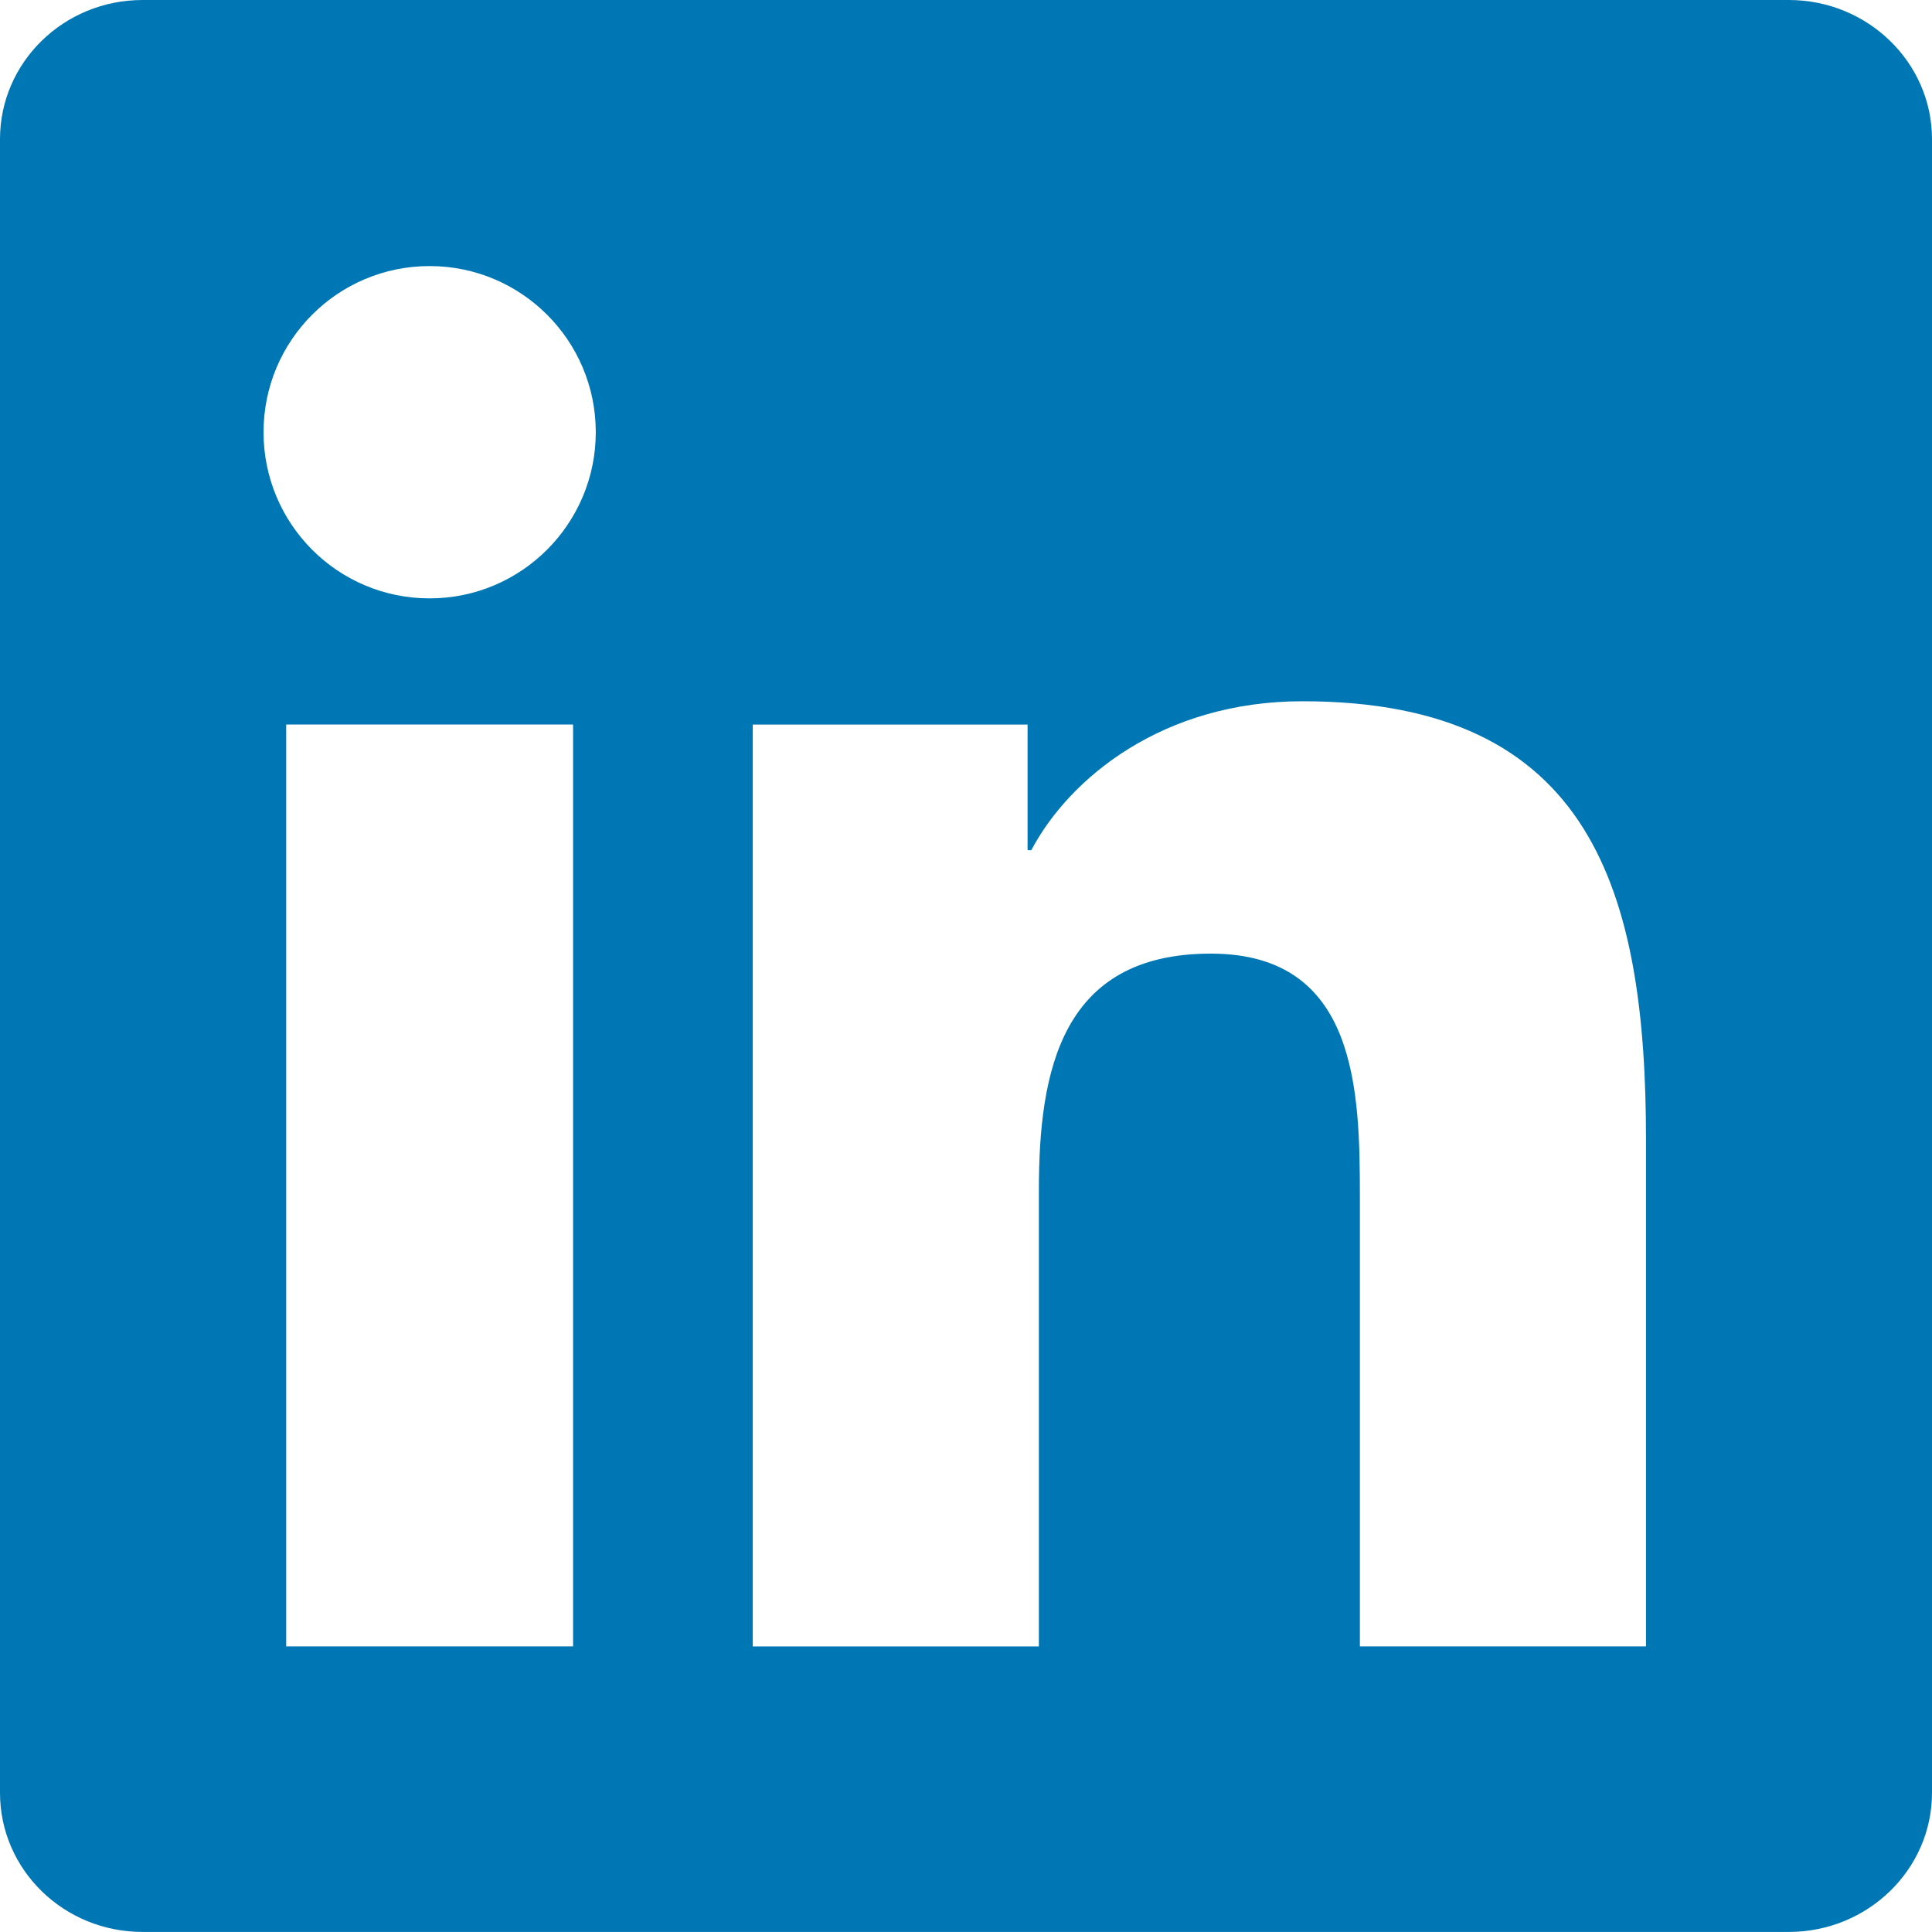
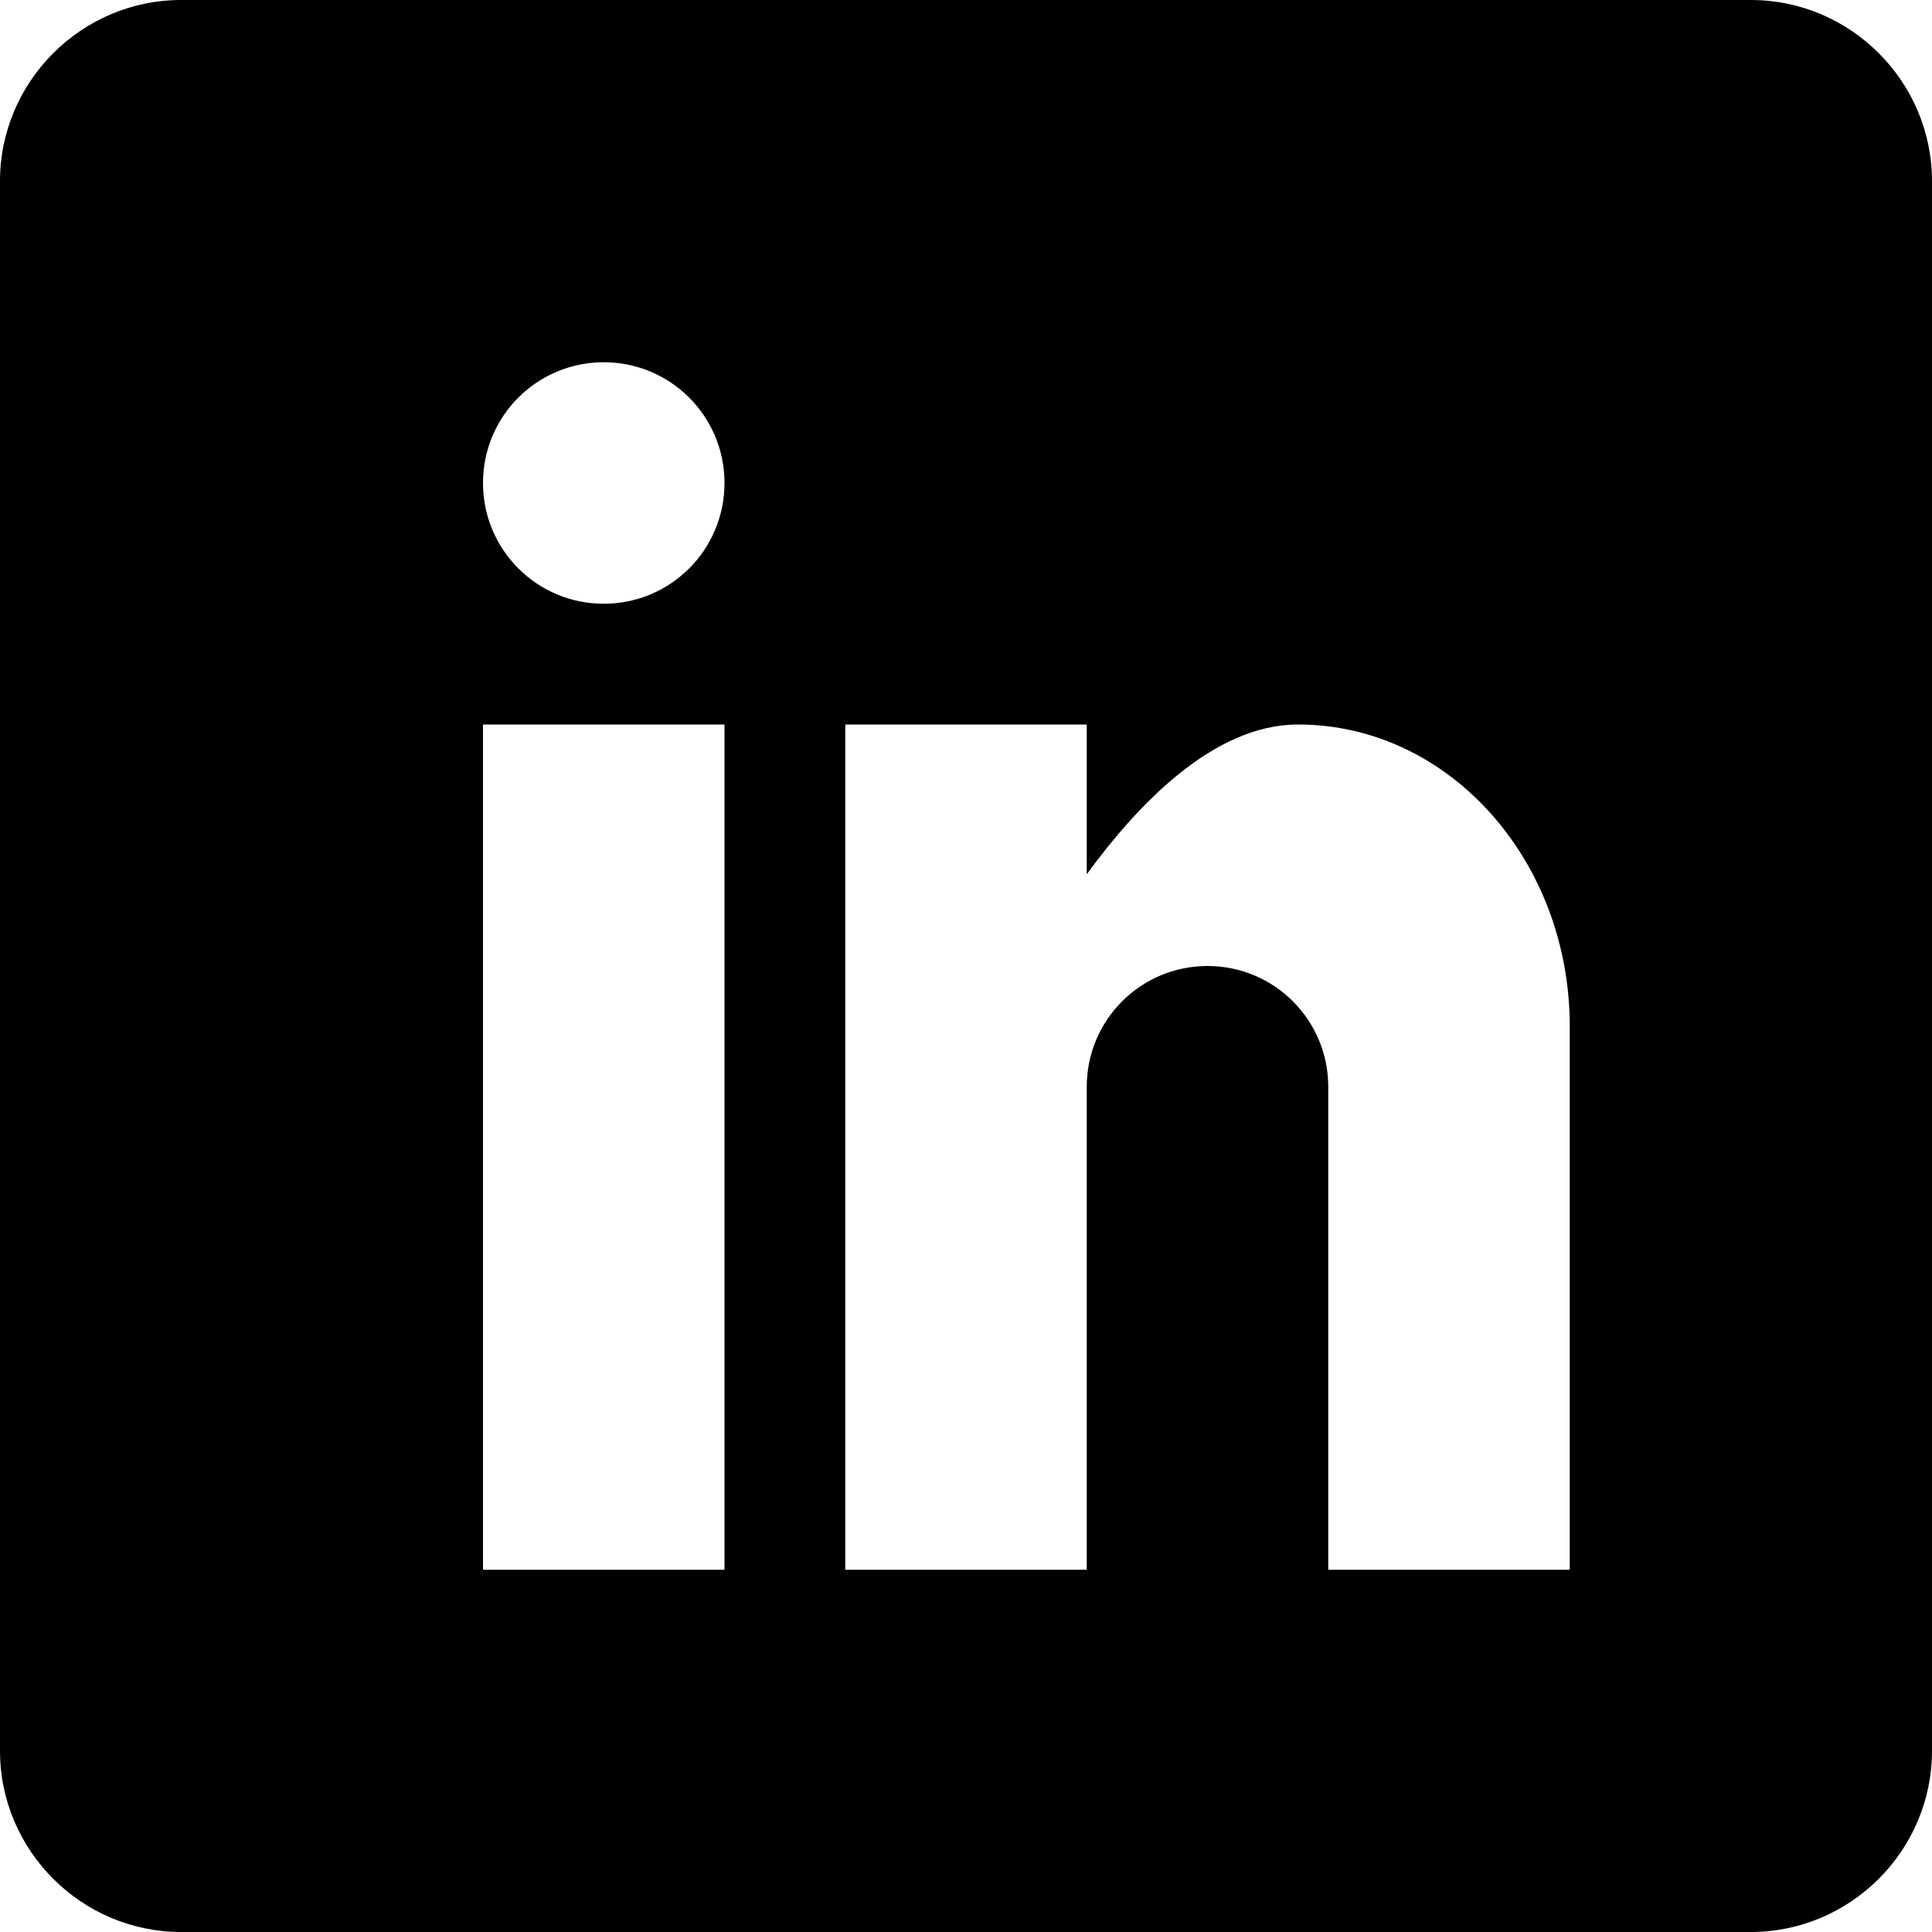
<svg xmlns="http://www.w3.org/2000/svg" version="1.1" width="32" height="32" viewBox="0 0 32 32">
-   <path fill="#0077b5" d="M27.263 27.269h-4.739v-7.425c0-1.771-0.036-4.049-2.469-4.049-2.471 0-2.848 1.927-2.848 3.919v7.556h-4.739v-15.269h4.552v2.081h0.061c0.636-1.2 2.183-2.467 4.493-2.467 4.801 0 5.689 3.16 5.689 7.273v8.381zM7.116 9.911c-1.525 0-2.751-1.235-2.751-2.753 0-1.517 1.227-2.751 2.751-2.751 1.52 0 2.752 1.233 2.752 2.751 0 1.519-1.233 2.753-2.752 2.753zM9.492 27.269h-4.752v-15.269h4.752v15.269zM29.633 0h-27.272c-1.305 0-2.361 1.032-2.361 2.305v27.389c0 1.275 1.056 2.305 2.361 2.305h27.268c1.304 0 2.371-1.031 2.371-2.305v-27.389c0-1.273-1.067-2.305-2.371-2.305h0.004z" />
+   <path d="M29 0h-26c-1.65 0-3 1.35-3 3v26c0 1.65 1.35 3 3 3h26c1.65 0 3-1.35 3-3v-26c0-1.65-1.35-3-3-3zM12 26h-4v-14h4v14zM10 10c-1.106 0-2-0.894-2-2s0.894-2 2-2c1.106 0 2 0.894 2 2s-0.894 2-2 2zM26 26h-4v-8c0-1.106-0.894-2-2-2s-2 0.894-2 2v8h-4v-14h4v2.481c0.825-1.131 2.087-2.481 3.5-2.481 2.488 0 4.5 2.238 4.5 5v9z" />
</svg>
